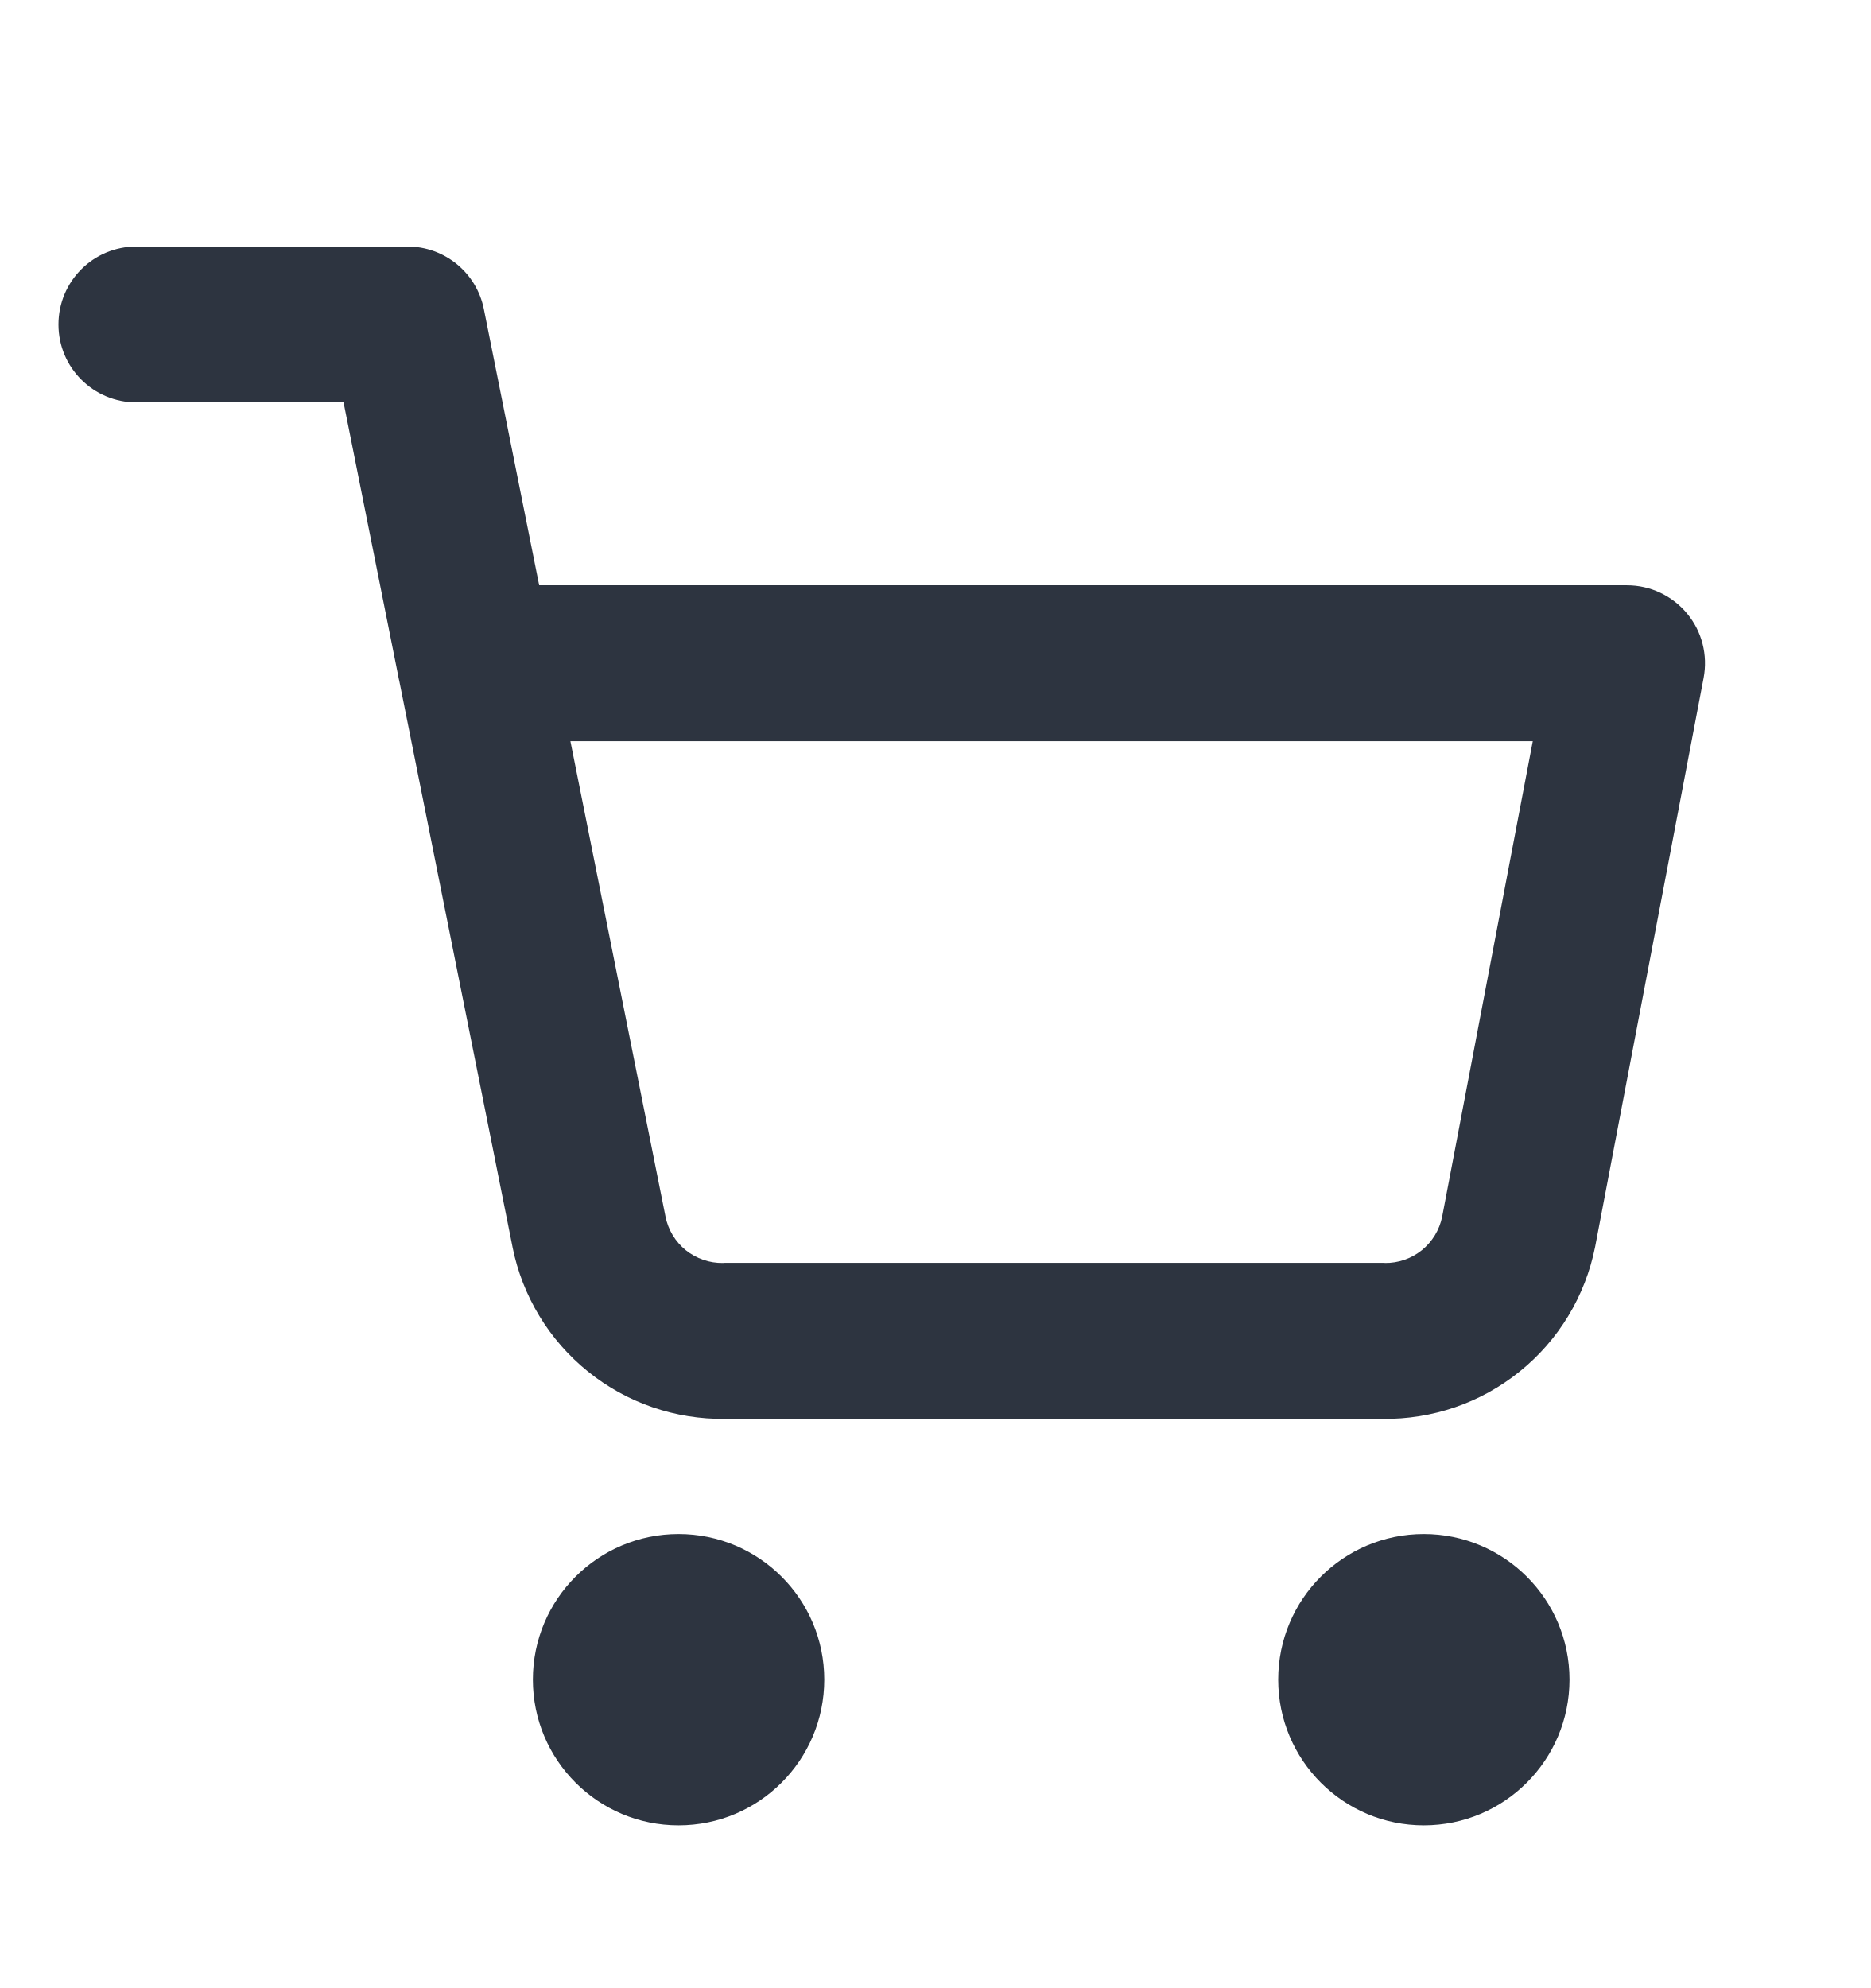
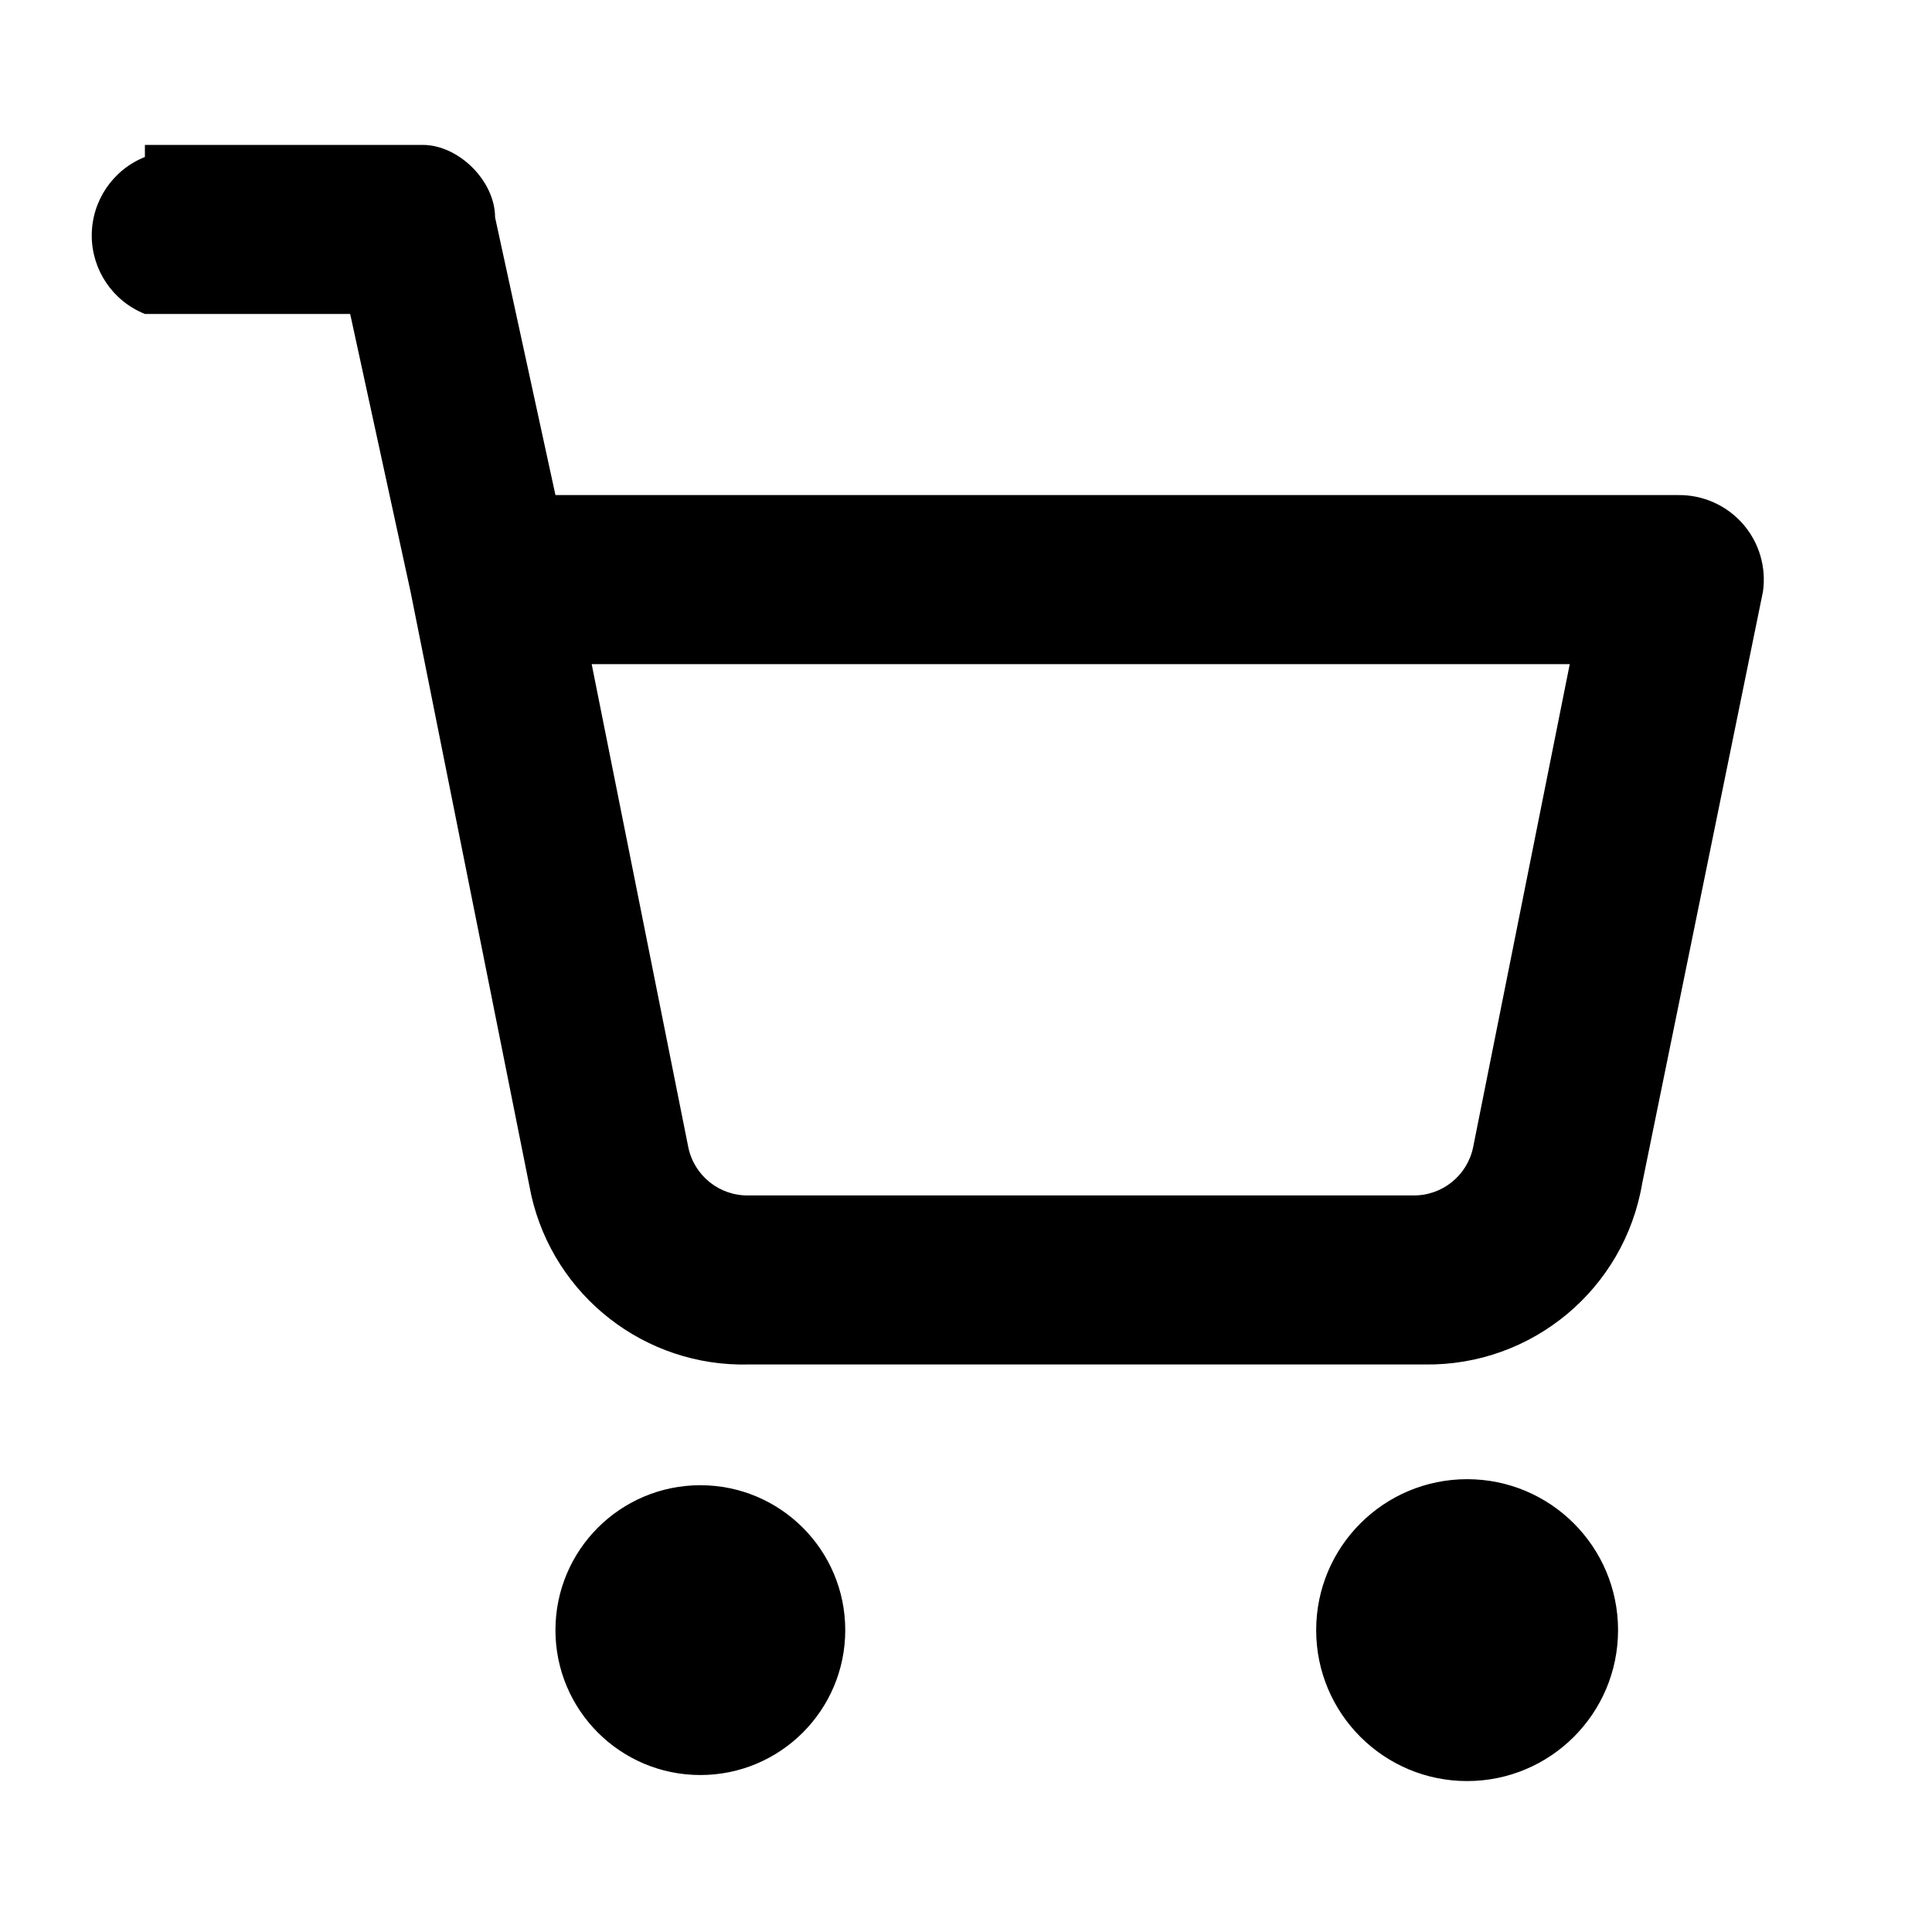
- <svg xmlns="http://www.w3.org/2000/svg" width="16" height="17" viewBox="0 0 16 17" fill="none">
-   <path fill-rule="evenodd" clip-rule="evenodd" d="M1.167 2.108C0.798 2.108 0.5 2.406 0.5 2.775C0.5 3.143 0.798 3.441 1.167 3.441H2.938L3.405 5.777C3.408 5.795 3.412 5.812 3.416 5.83L4.383 10.663L4.383 10.664C4.467 11.084 4.696 11.461 5.029 11.729C5.361 11.997 5.776 12.139 6.202 12.133H11.822C12.248 12.139 12.663 11.997 12.995 11.729C13.329 11.461 13.557 11.083 13.641 10.663L13.641 10.663L13.642 10.658L14.569 5.797C14.606 5.601 14.555 5.4 14.428 5.247C14.301 5.094 14.113 5.005 13.914 5.005H4.611L4.138 2.644C4.076 2.332 3.802 2.108 3.484 2.108H1.167ZM5.691 10.402L4.878 6.338H13.108L12.333 10.405C12.31 10.518 12.248 10.619 12.159 10.691C12.069 10.763 11.957 10.802 11.841 10.8L11.841 10.799H11.828H6.196V10.799L6.183 10.8C6.068 10.802 5.955 10.763 5.865 10.691C5.775 10.618 5.714 10.517 5.691 10.403L5.691 10.402ZM4.557 14.363C4.557 13.675 5.115 13.118 5.803 13.118C6.491 13.118 7.049 13.675 7.049 14.363C7.049 15.051 6.491 15.609 5.803 15.609C5.115 15.609 4.557 15.051 4.557 14.363ZM10.931 14.363C10.931 13.675 11.488 13.118 12.176 13.118C12.864 13.118 13.422 13.675 13.422 14.363C13.422 15.051 12.864 15.609 12.176 15.609C11.488 15.609 10.931 15.051 10.931 14.363Z" fill="#2D3440" />
+ <svg xmlns="http://www.w3.org/2000/svg" id="cart" width="16" height="16" fill="currentColor">
+   <path d="M1.2 1.3a.7.7 0 0 0 0 1.3h1.7l.5 2.3 1 5a1.8 1.8 0 0 0 1.8 1.4h5.6a1.8 1.8 0 0 0 1.8-1.5l1-4.9a.7.7 0 0 0-.7-.8H4.6l-.5-2.3c0-.3-.3-.6-.6-.6H1.2Zm4.5 8.2-.8-4H13l-.8 4a.5.5 0 0 1-.5.4H6.2a.5.5 0 0 1-.5-.4Zm-1.1 4a1.2 1.2 0 1 1 2.4 0 1.2 1.2 0 0 1-2.4 0Zm6.3 0a1.2 1.2 0 1 1 2.5 0 1.2 1.2 0 0 1-2.5 0Z" />
</svg>
